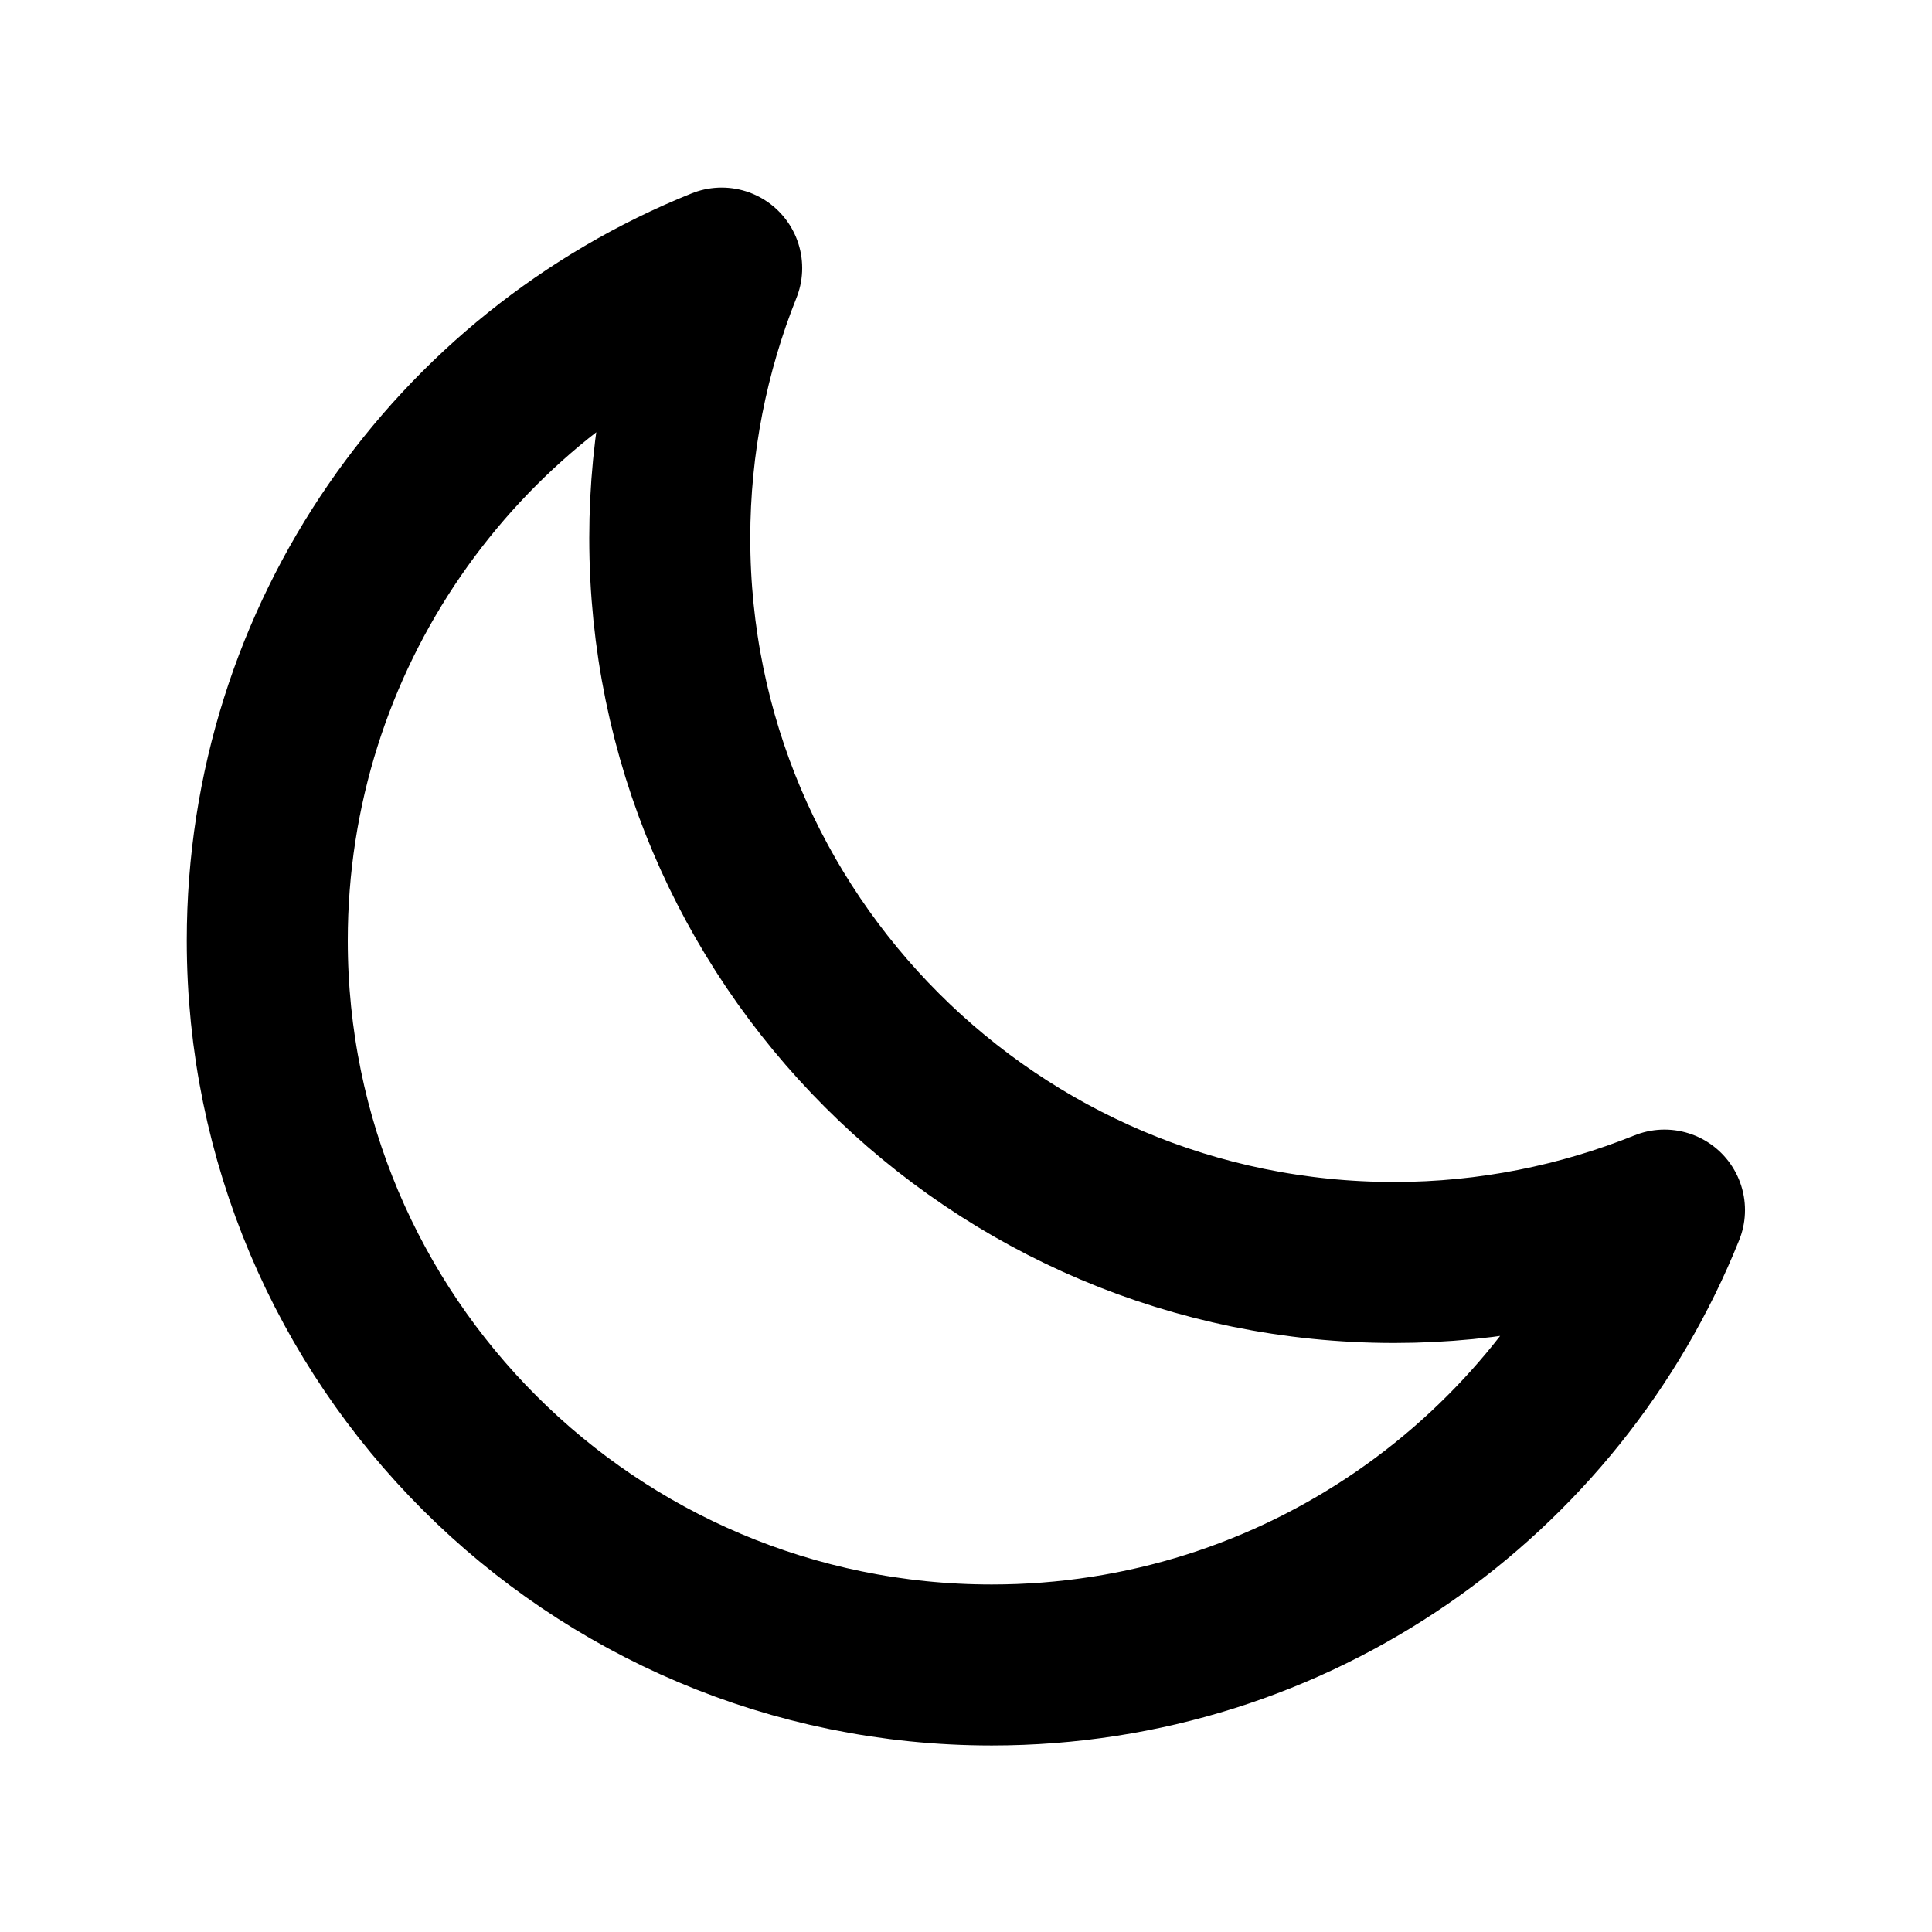
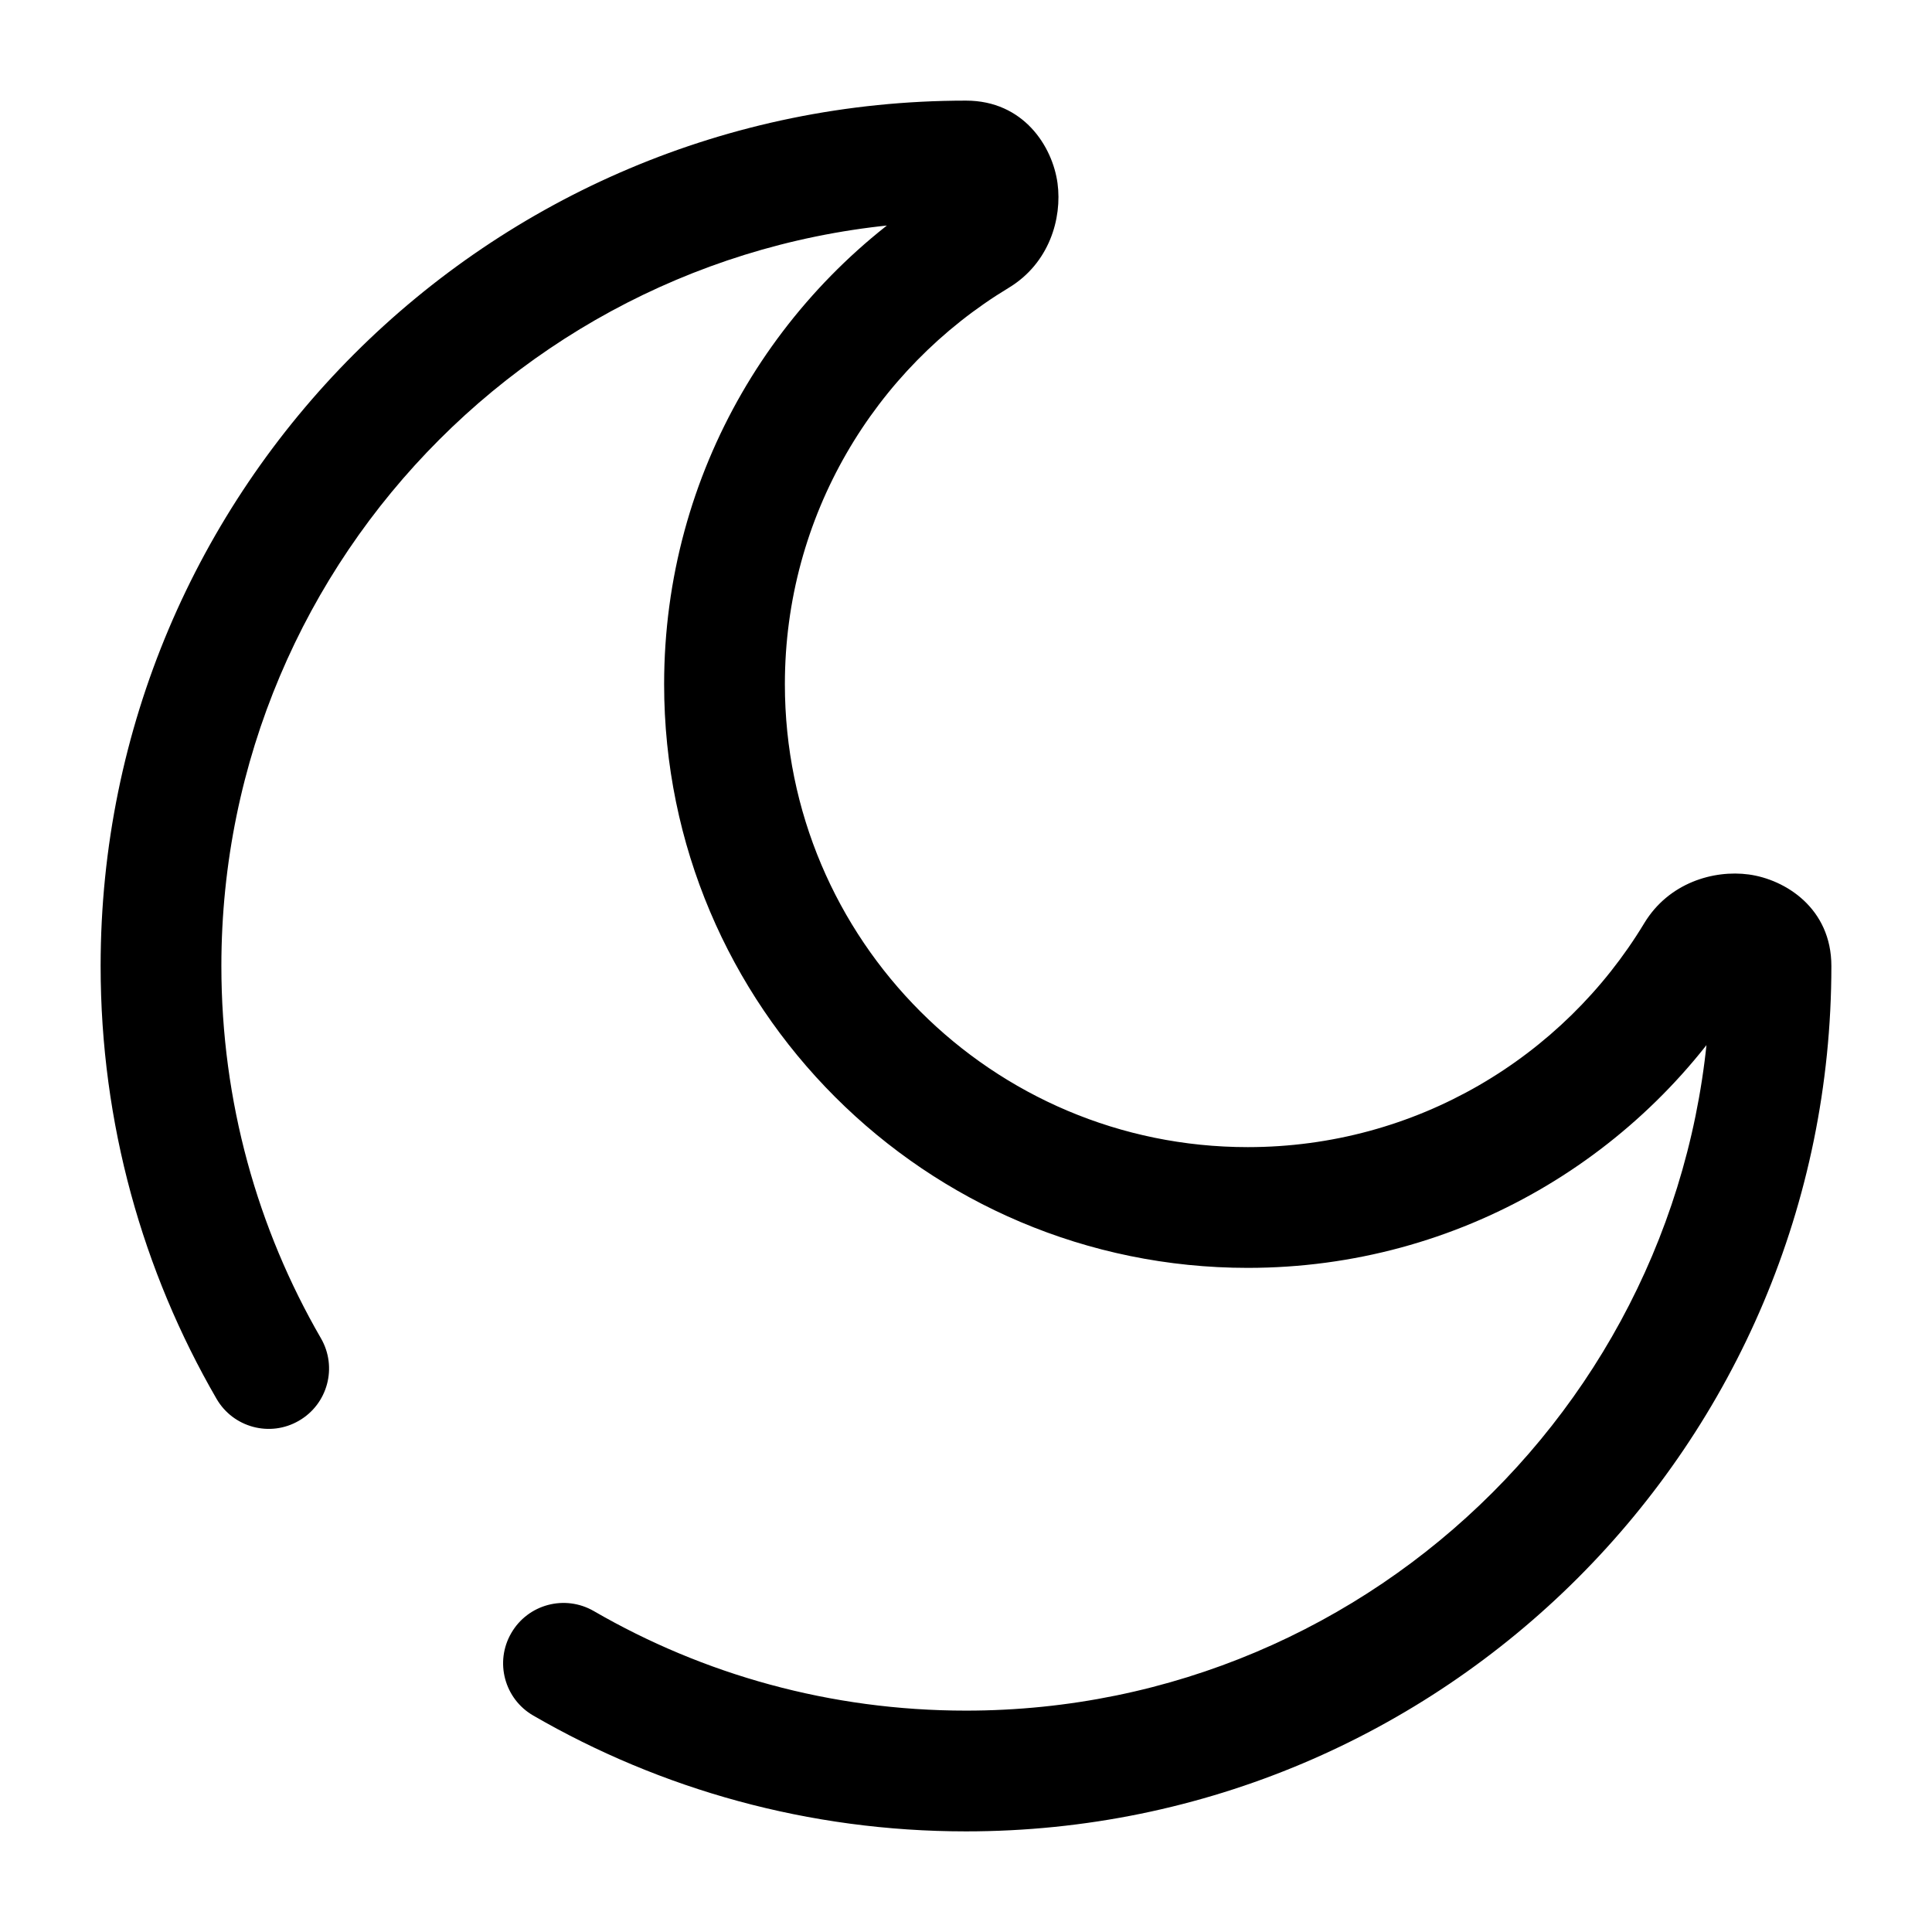
<svg xmlns="http://www.w3.org/2000/svg" width="800px" height="800px" viewBox="0 0 24 24" fill="none">
-   <path d="M3.32 11.684C3.32 16.654 7.35 20.683 12.32 20.683C16.108 20.683 19.348 18.344 20.677 15.032C19.64 15.449 18.506 15.683 17.32 15.683C12.35 15.683 8.32 11.654 8.32 6.683C8.32 5.503 8.552 4.363 8.965 3.33C5.656 4.66 3.32 7.899 3.32 11.684Z" stroke="#000000" stroke-width="2" stroke-linecap="round" stroke-linejoin="round" />
+   <path d="M21.067 11.857L20.425 11.469L21.067 11.857ZM12.143 2.933L11.755 2.291V2.291L12.143 2.933ZM7.376 20.013C7.017 19.806 6.558 19.928 6.351 20.287C6.143 20.645 6.266 21.104 6.624 21.311L7.376 20.013ZM2.689 17.375C2.896 17.734 3.355 17.857 3.713 17.649C4.072 17.442 4.194 16.983 3.987 16.625L2.689 17.375ZM21.25 12C21.25 17.109 17.109 21.25 12 21.25V22.75C17.937 22.75 22.75 17.937 22.75 12H21.25ZM2.75 12C2.75 6.891 6.891 2.75 12 2.75V1.25C6.063 1.25 1.25 6.063 1.25 12H2.75ZM15.5 14.25C12.324 14.25 9.75 11.676 9.75 8.5H8.25C8.25 12.504 11.496 15.75 15.5 15.75V14.25ZM20.425 11.469C19.417 13.137 17.588 14.25 15.5 14.25V15.75C18.135 15.75 20.441 14.344 21.709 12.245L20.425 11.469ZM9.75 8.5C9.75 6.412 10.863 4.583 12.531 3.575L11.755 2.291C9.656 3.559 8.25 5.865 8.25 8.5H9.75ZM12 2.75C11.912 2.75 11.808 2.71 11.732 2.632C11.669 2.565 11.654 2.502 11.65 2.477C11.646 2.446 11.648 2.356 11.755 2.291L12.531 3.575C13.034 3.271 13.196 2.714 13.137 2.276C13.075 1.821 12.717 1.25 12 1.25V2.75ZM21.709 12.245C21.644 12.352 21.554 12.354 21.523 12.35C21.498 12.346 21.435 12.331 21.368 12.268C21.29 12.192 21.25 12.088 21.25 12H22.75C22.75 11.283 22.179 10.925 21.724 10.863C21.286 10.804 20.729 10.966 20.425 11.469L21.709 12.245ZM12 21.25C10.314 21.25 8.735 20.8 7.376 20.013L6.624 21.311C8.206 22.227 10.043 22.75 12 22.75V21.25ZM3.987 16.625C3.2 15.265 2.75 13.686 2.75 12H1.25C1.25 13.957 1.774 15.794 2.689 17.375L3.987 16.625Z" fill="black" />6482 2.35557 11.7553 2.29085L12.531 3.57467C13.0342 3.27065 13.196 2.71398 13.1368 2.27627C13.0754 1.82126 12.7166 1.25 12 1.25V2.75ZM21.7092 12.2447C21.6444 12.3518 21.5541 12.3539 21.523 12.3497C21.4976 12.3462 21.4347 12.3314 21.3683 12.2676C21.2899 12.1923 21.25 12.0885 21.25 12H22.75C22.75 11.2834 22.1787 10.9246 21.7237 10.8632C21.286 10.804 20.7293 10.9658 20.4253 11.469L21.7092 12.2447ZM12 21.25C10.3139 21.25 8.73533 20.7996 7.37554 20.013L6.62446 21.3114C8.2064 22.2265 10.0432 22.75 12 22.75V21.25ZM3.98703 16.6245C3.20043 15.2647 2.75 13.6861 2.75 12H1.25C1.25 13.9568 1.77351 15.7936 2.68862 17.3755L3.98703 16.6245Z" fill="#1C274C"/&gt;
</svg>
